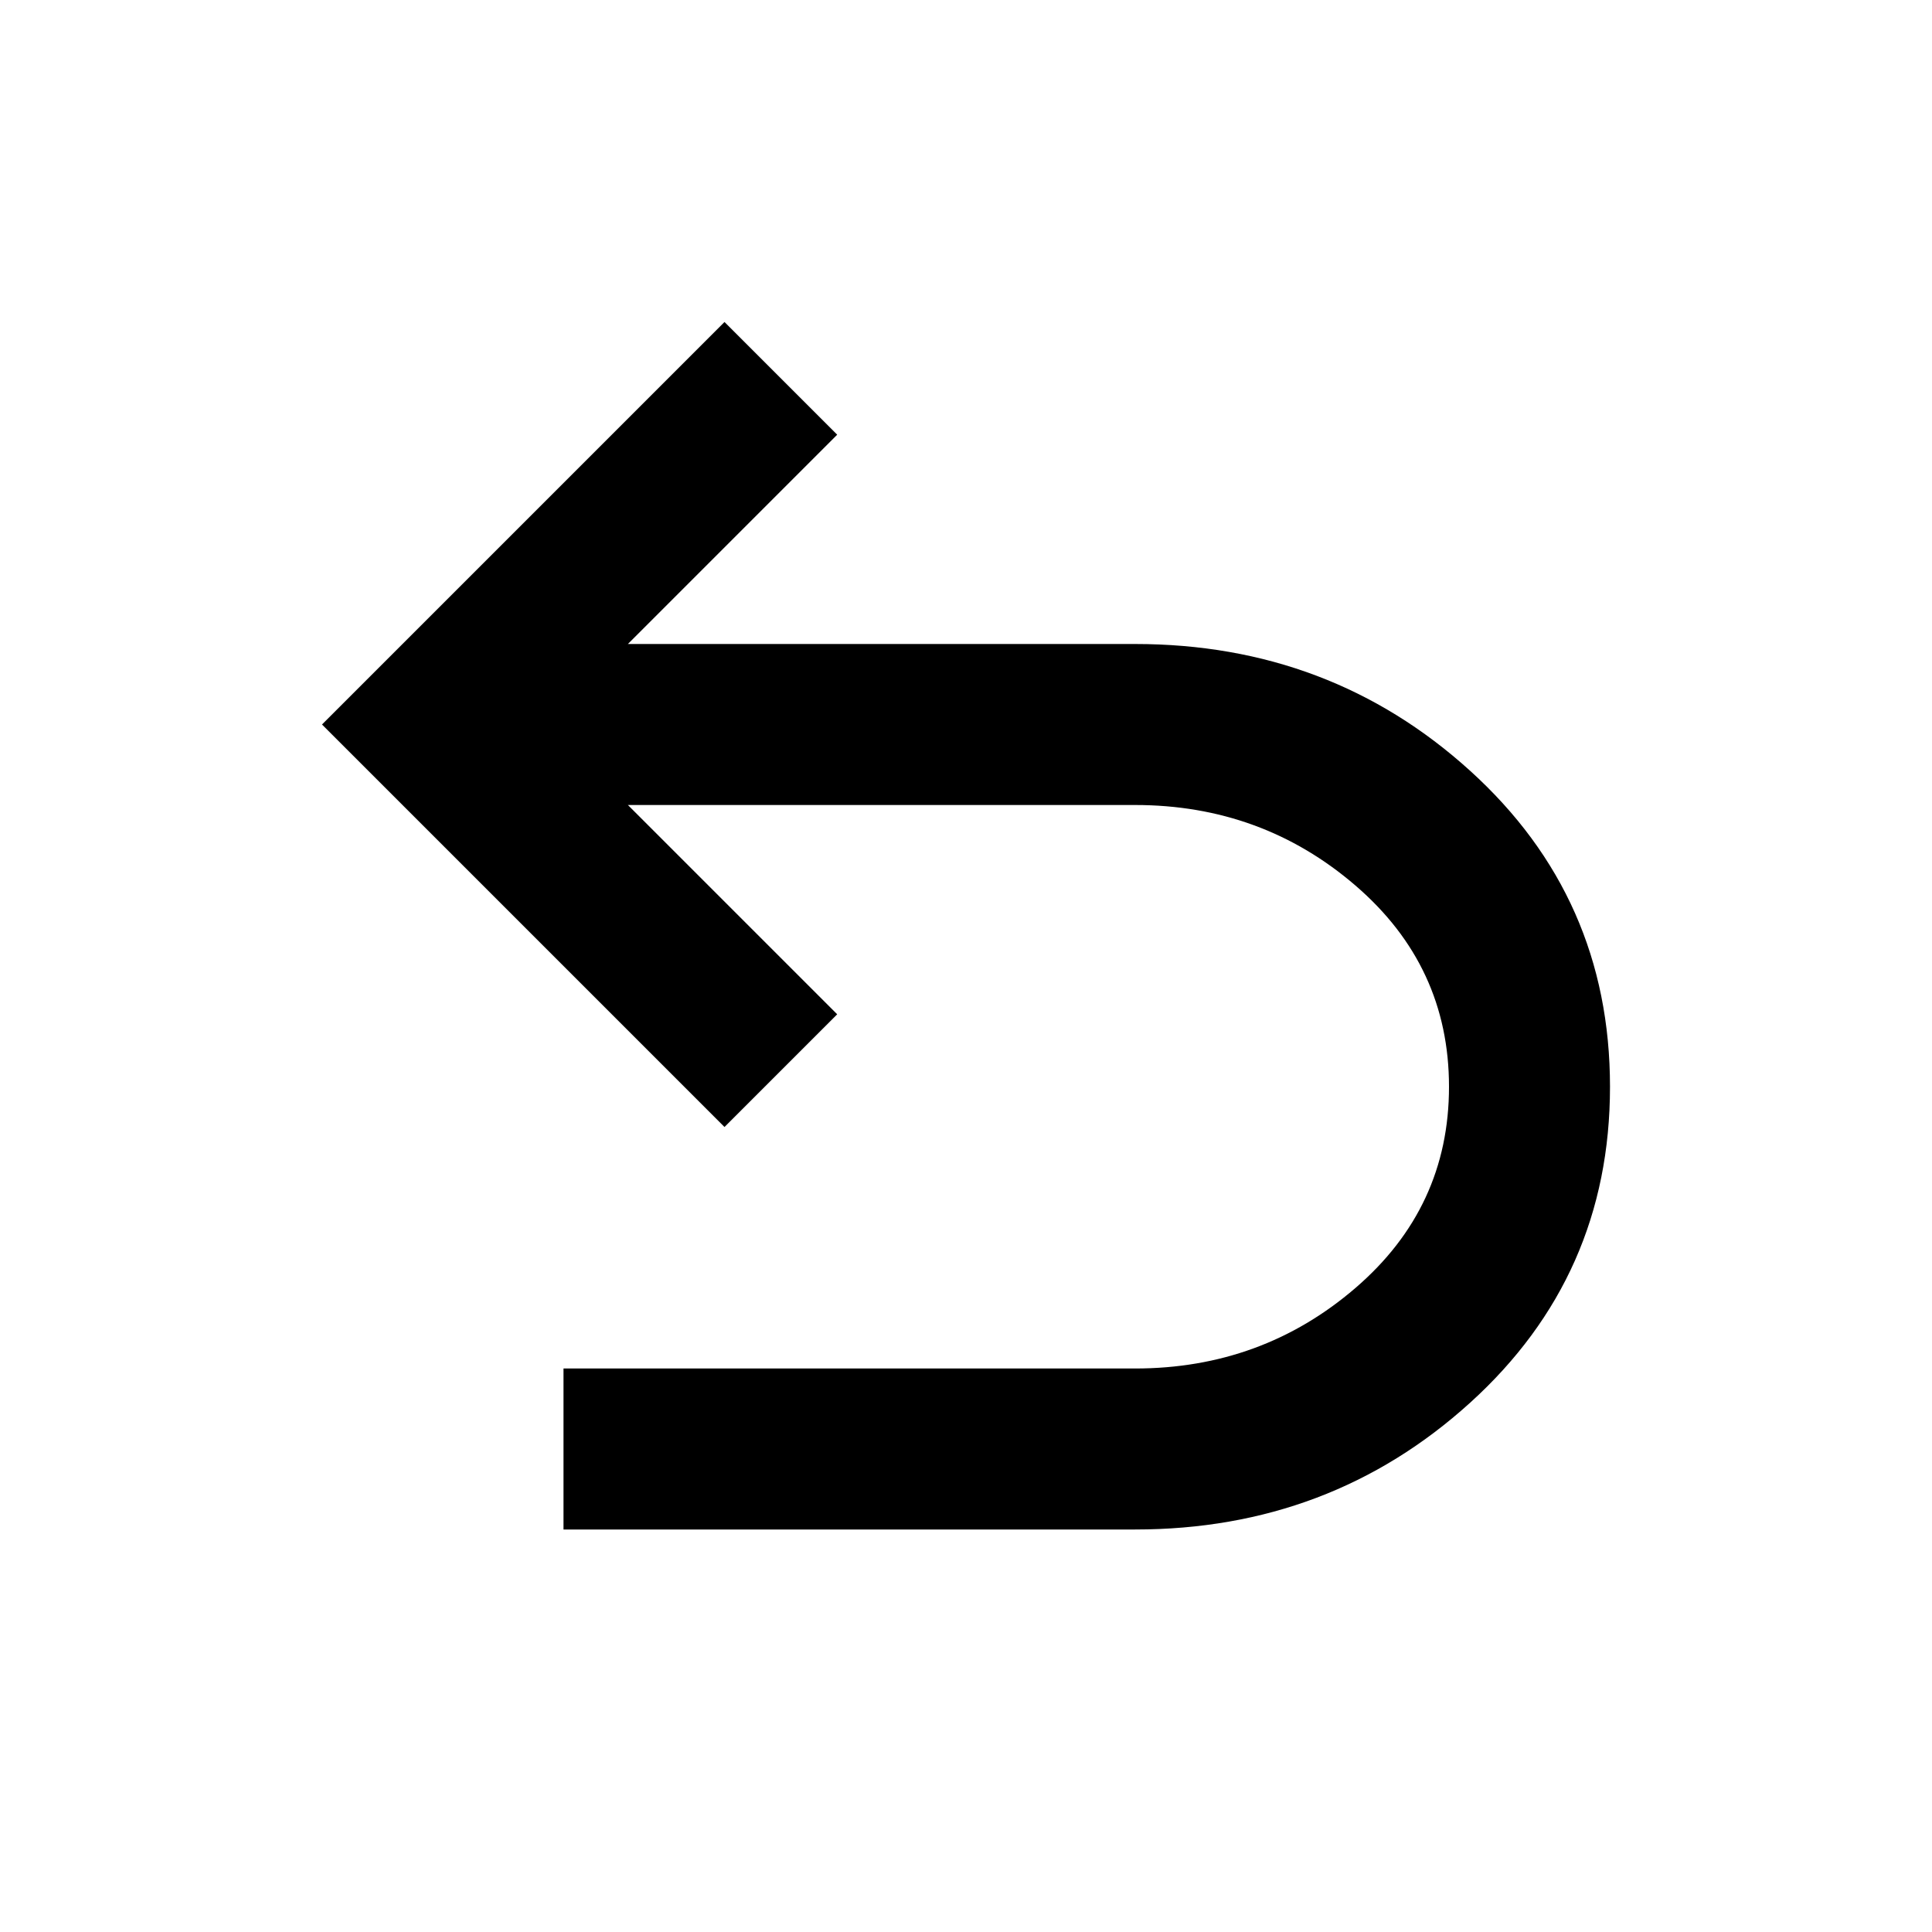
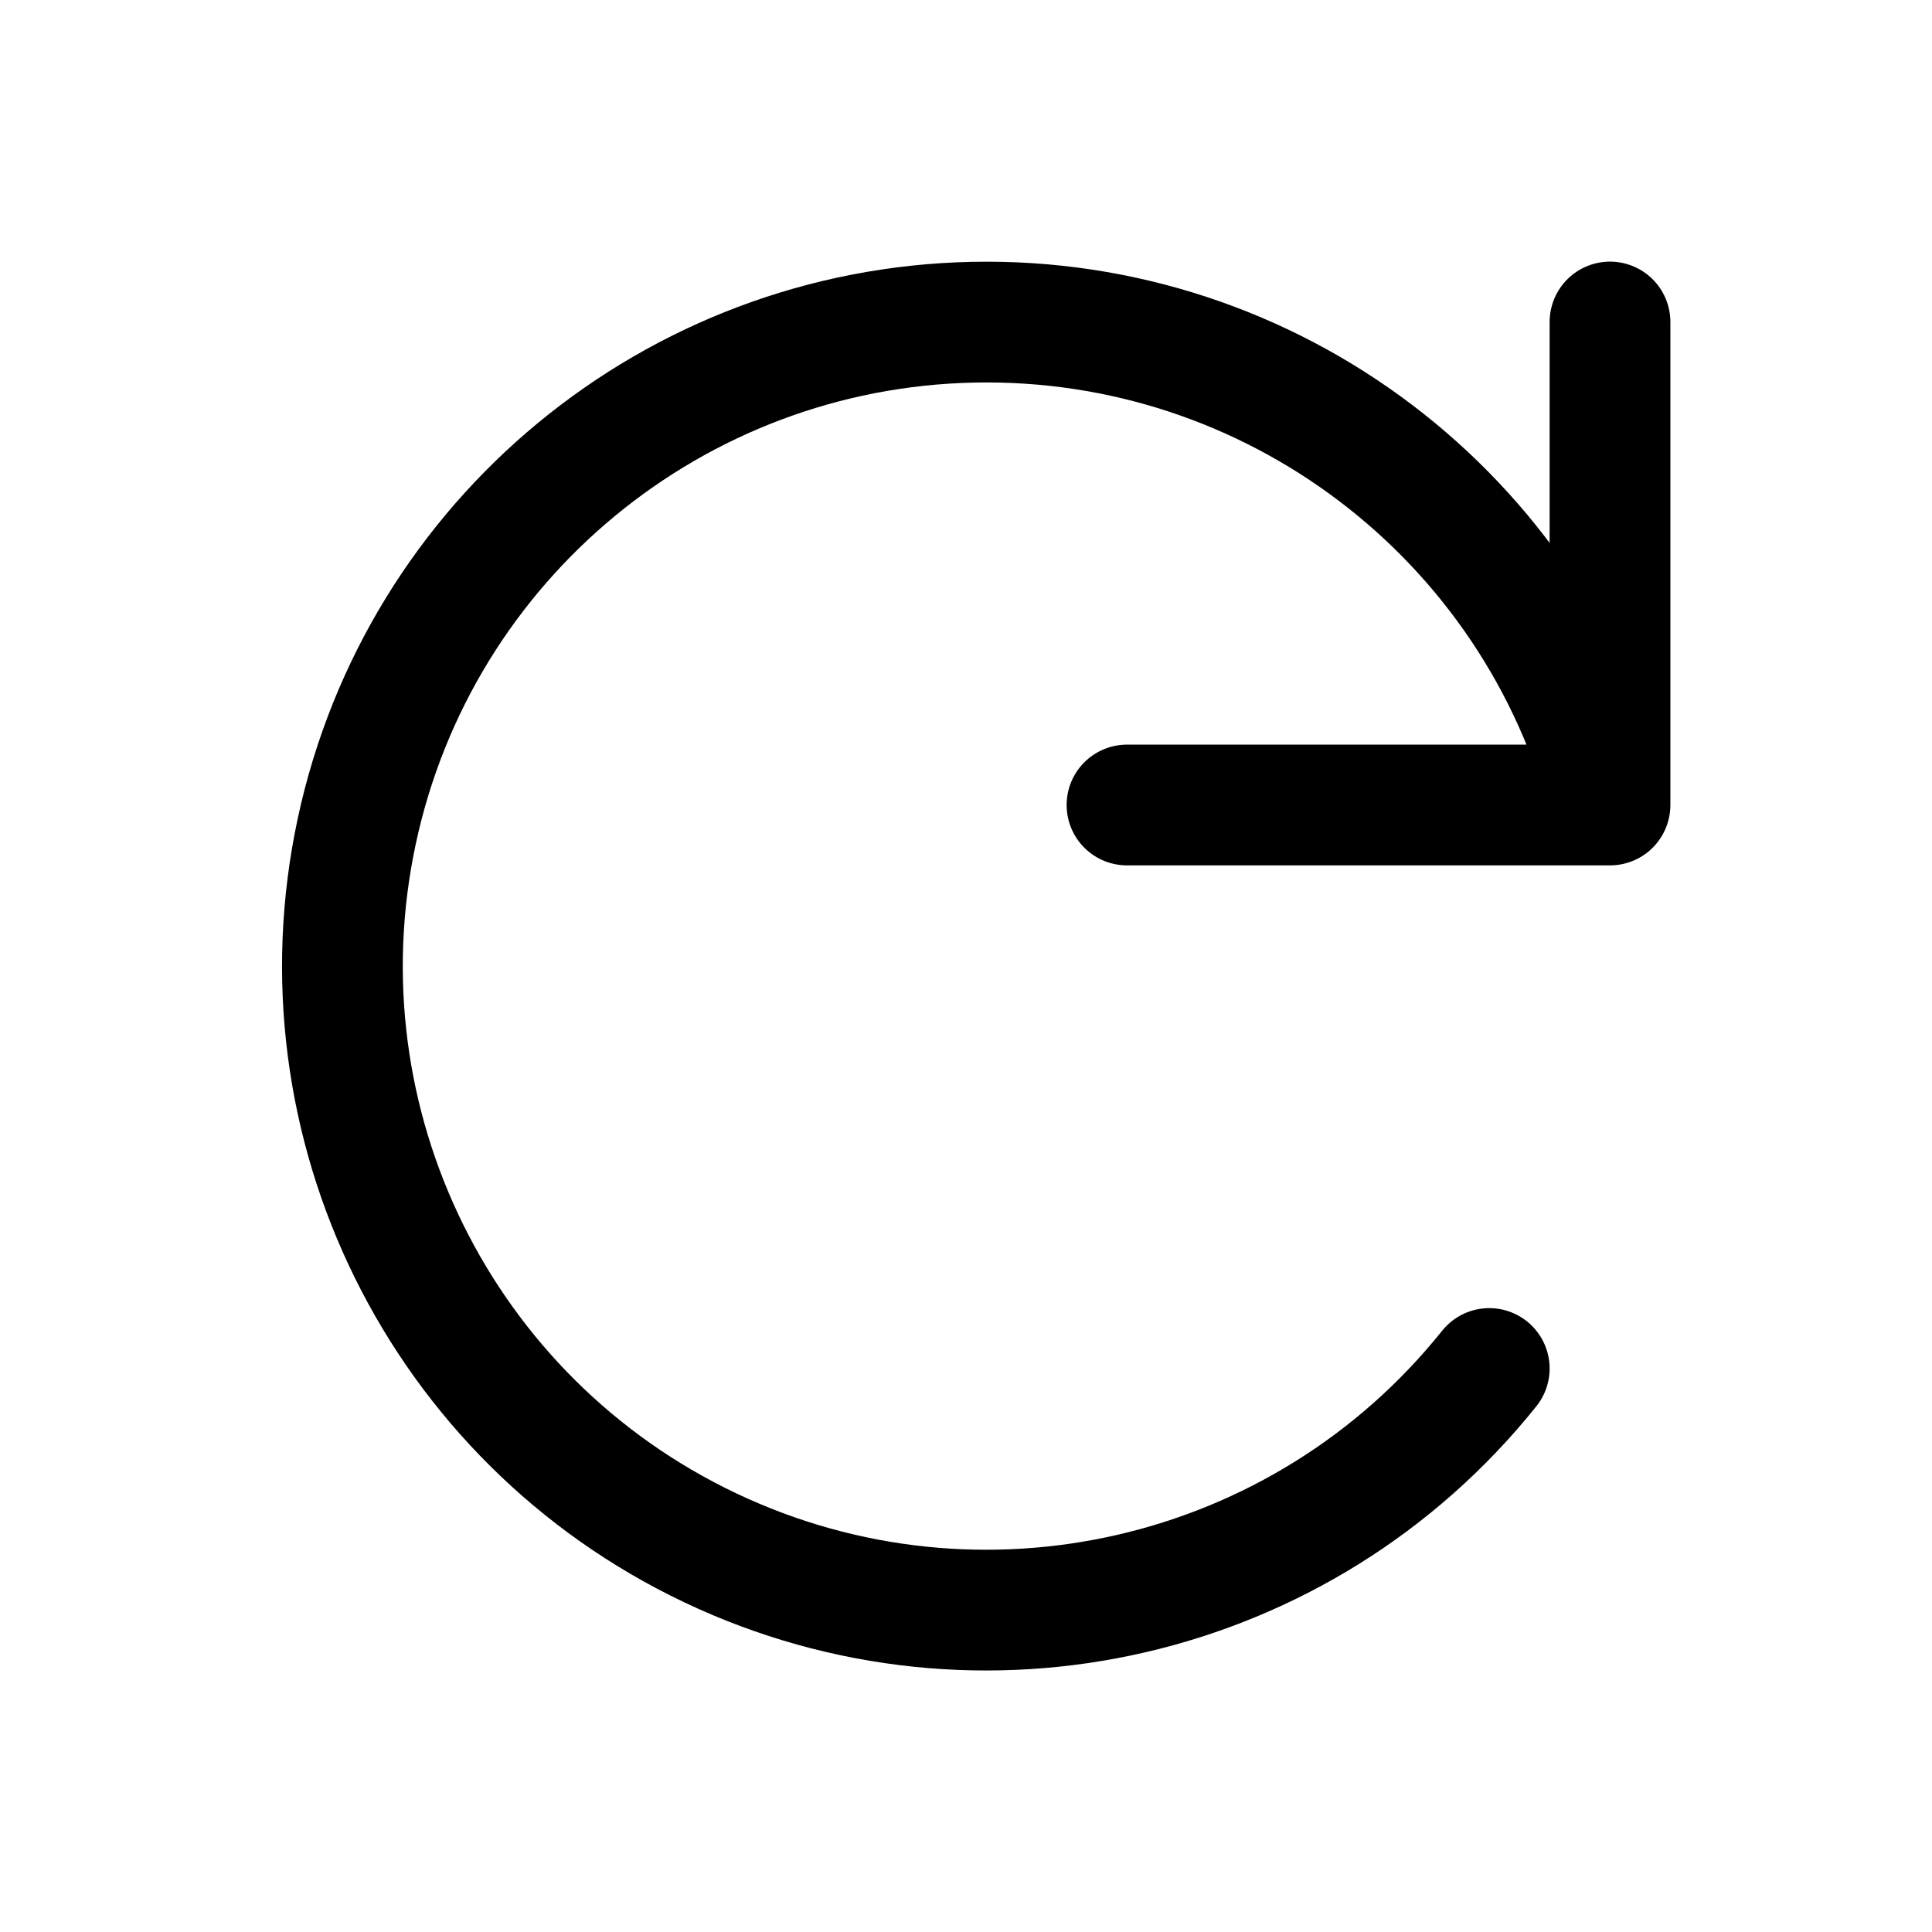
- <svg xmlns="http://www.w3.org/2000/svg" height="24px" viewBox="0 -960 960 960" width="24px" fill="currentColor">
-   <path d="M280-200v-80h284q63 0 109.5-40T720-420q0-60-46.5-100T564-560H312l104 104-56 56-200-200 200-200 56 56-104 104h252q97 0 166.5 63T800-420q0 94-69.5 157T564-200H280Z" />
+ <svg xmlns="http://www.w3.org/2000/svg" width="24" height="24" viewBox="0 0 24 24" fill="none">
+   <path d="M20 10a8 8 0 1 0-1.5 7M20 4v6h-6" stroke="currentColor" stroke-width="1.5" stroke-linecap="round" stroke-linejoin="round" />
</svg>
